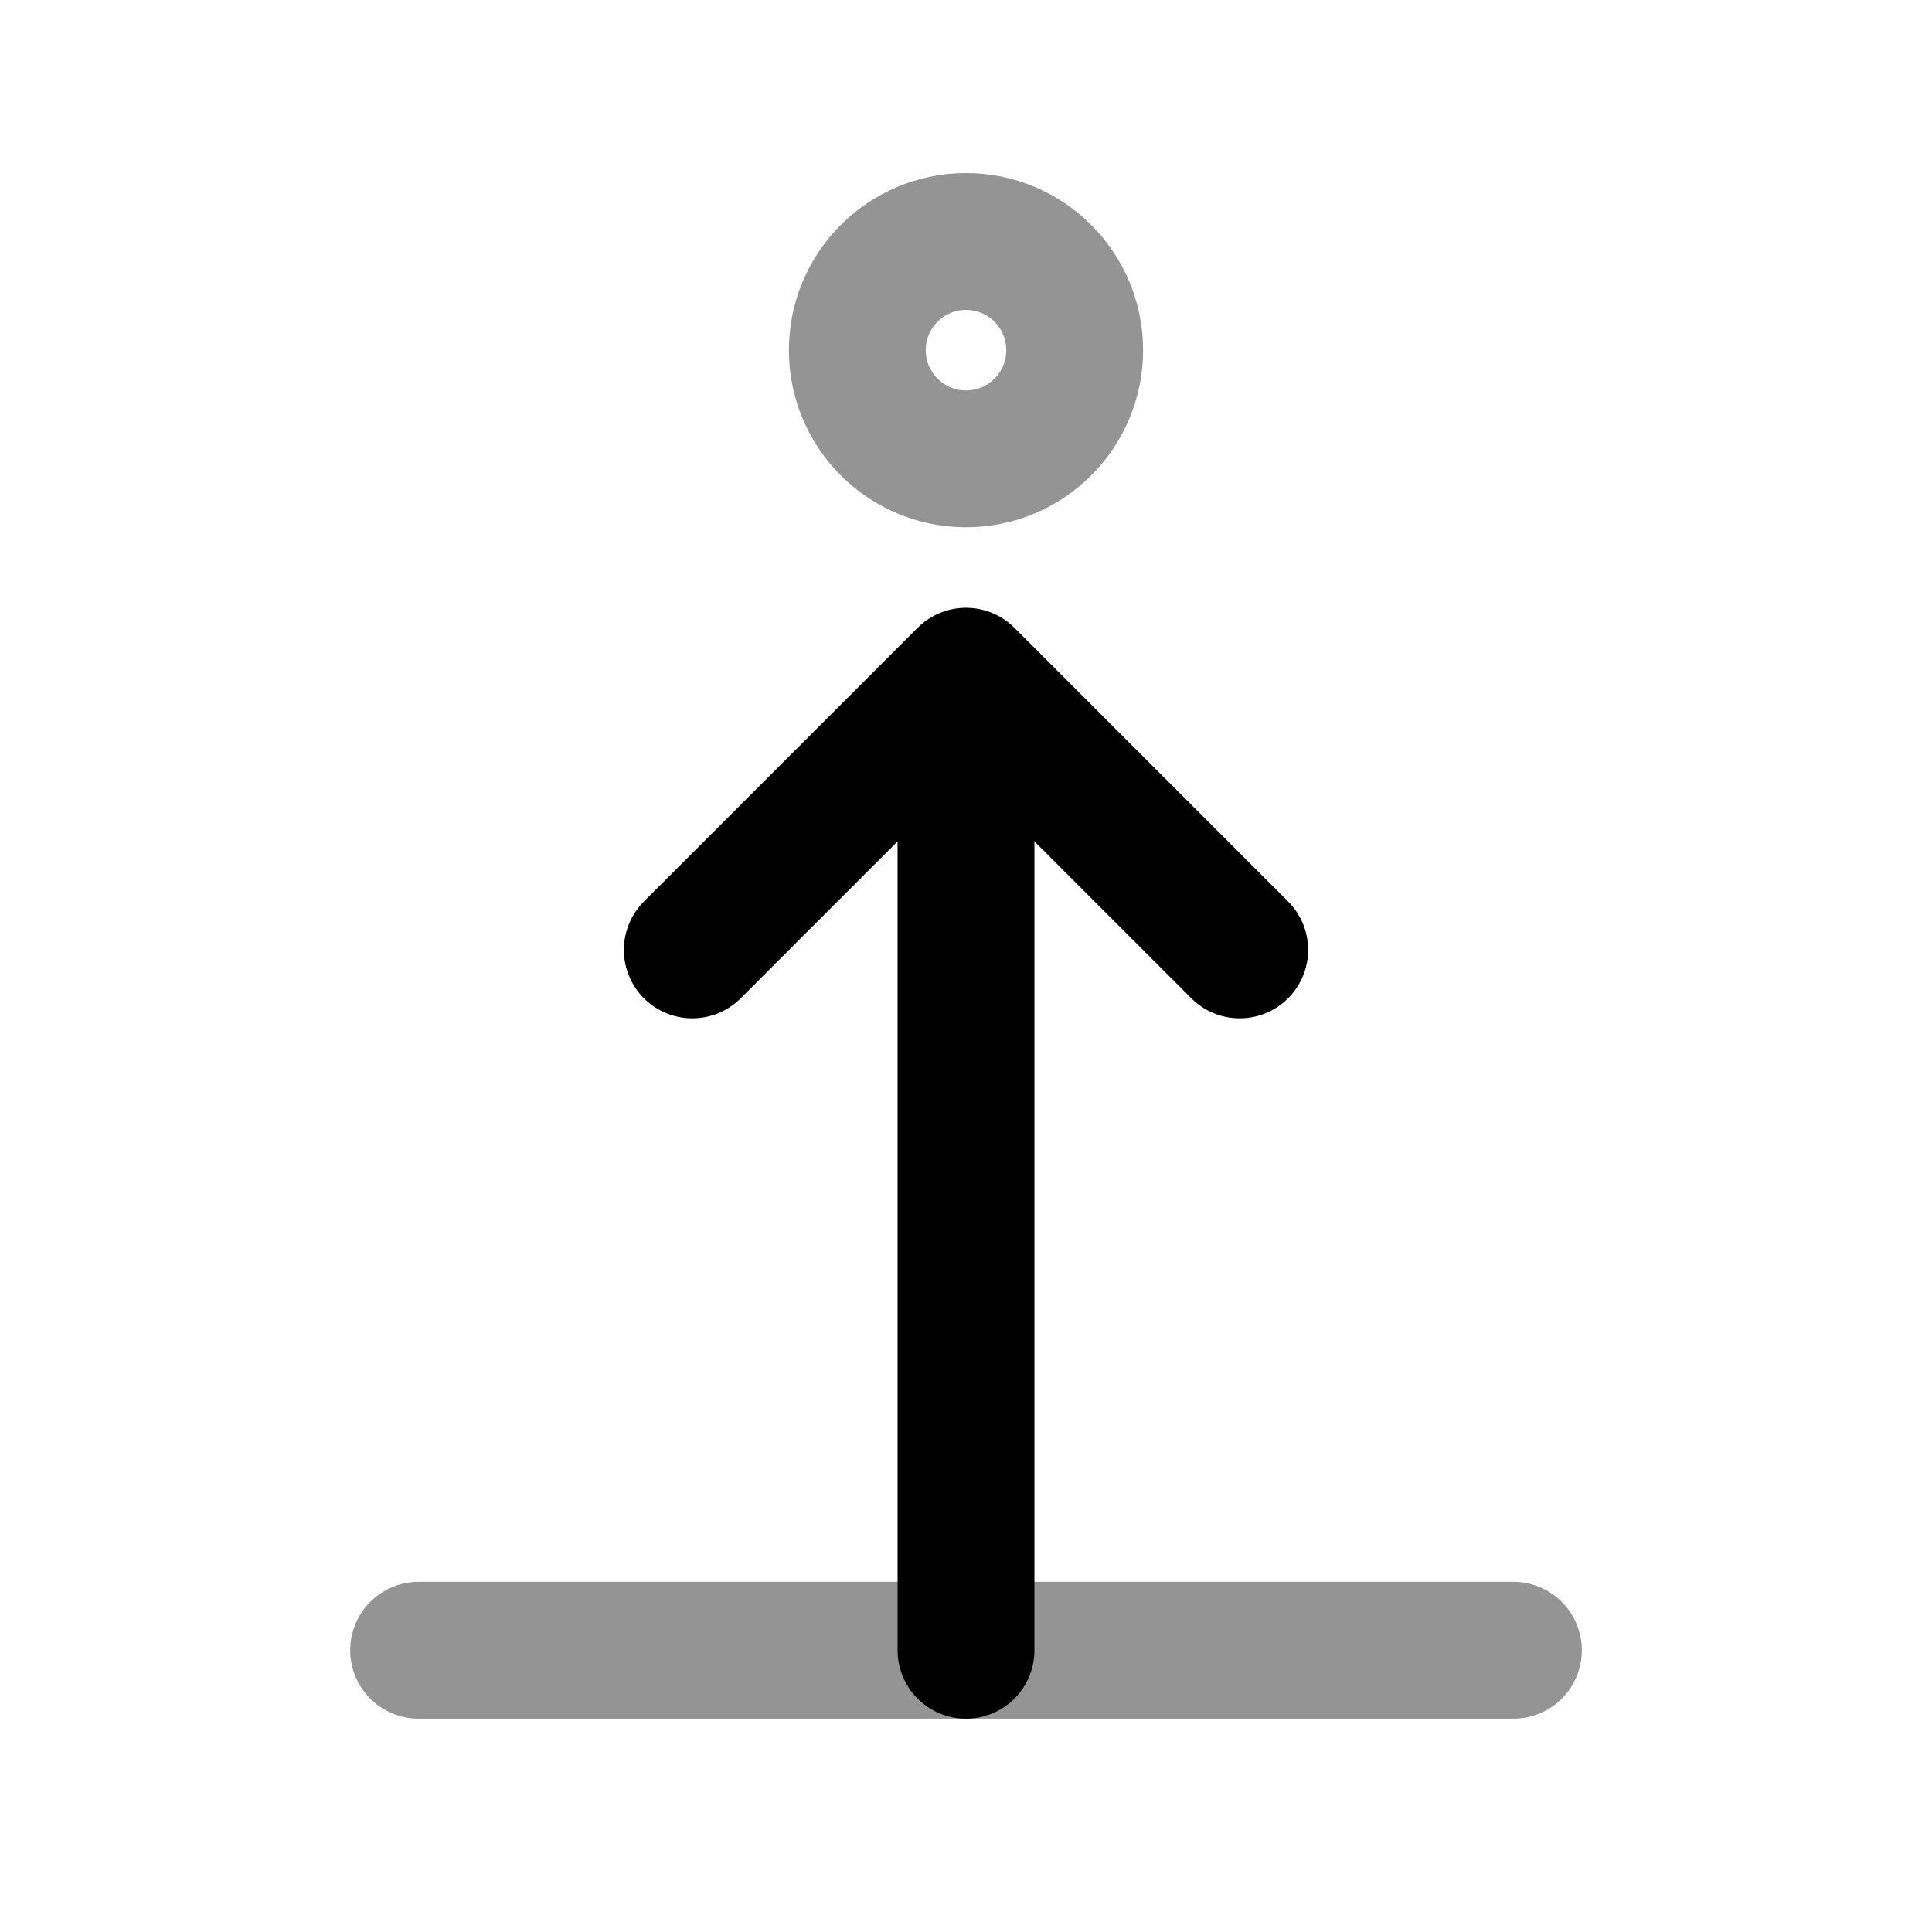
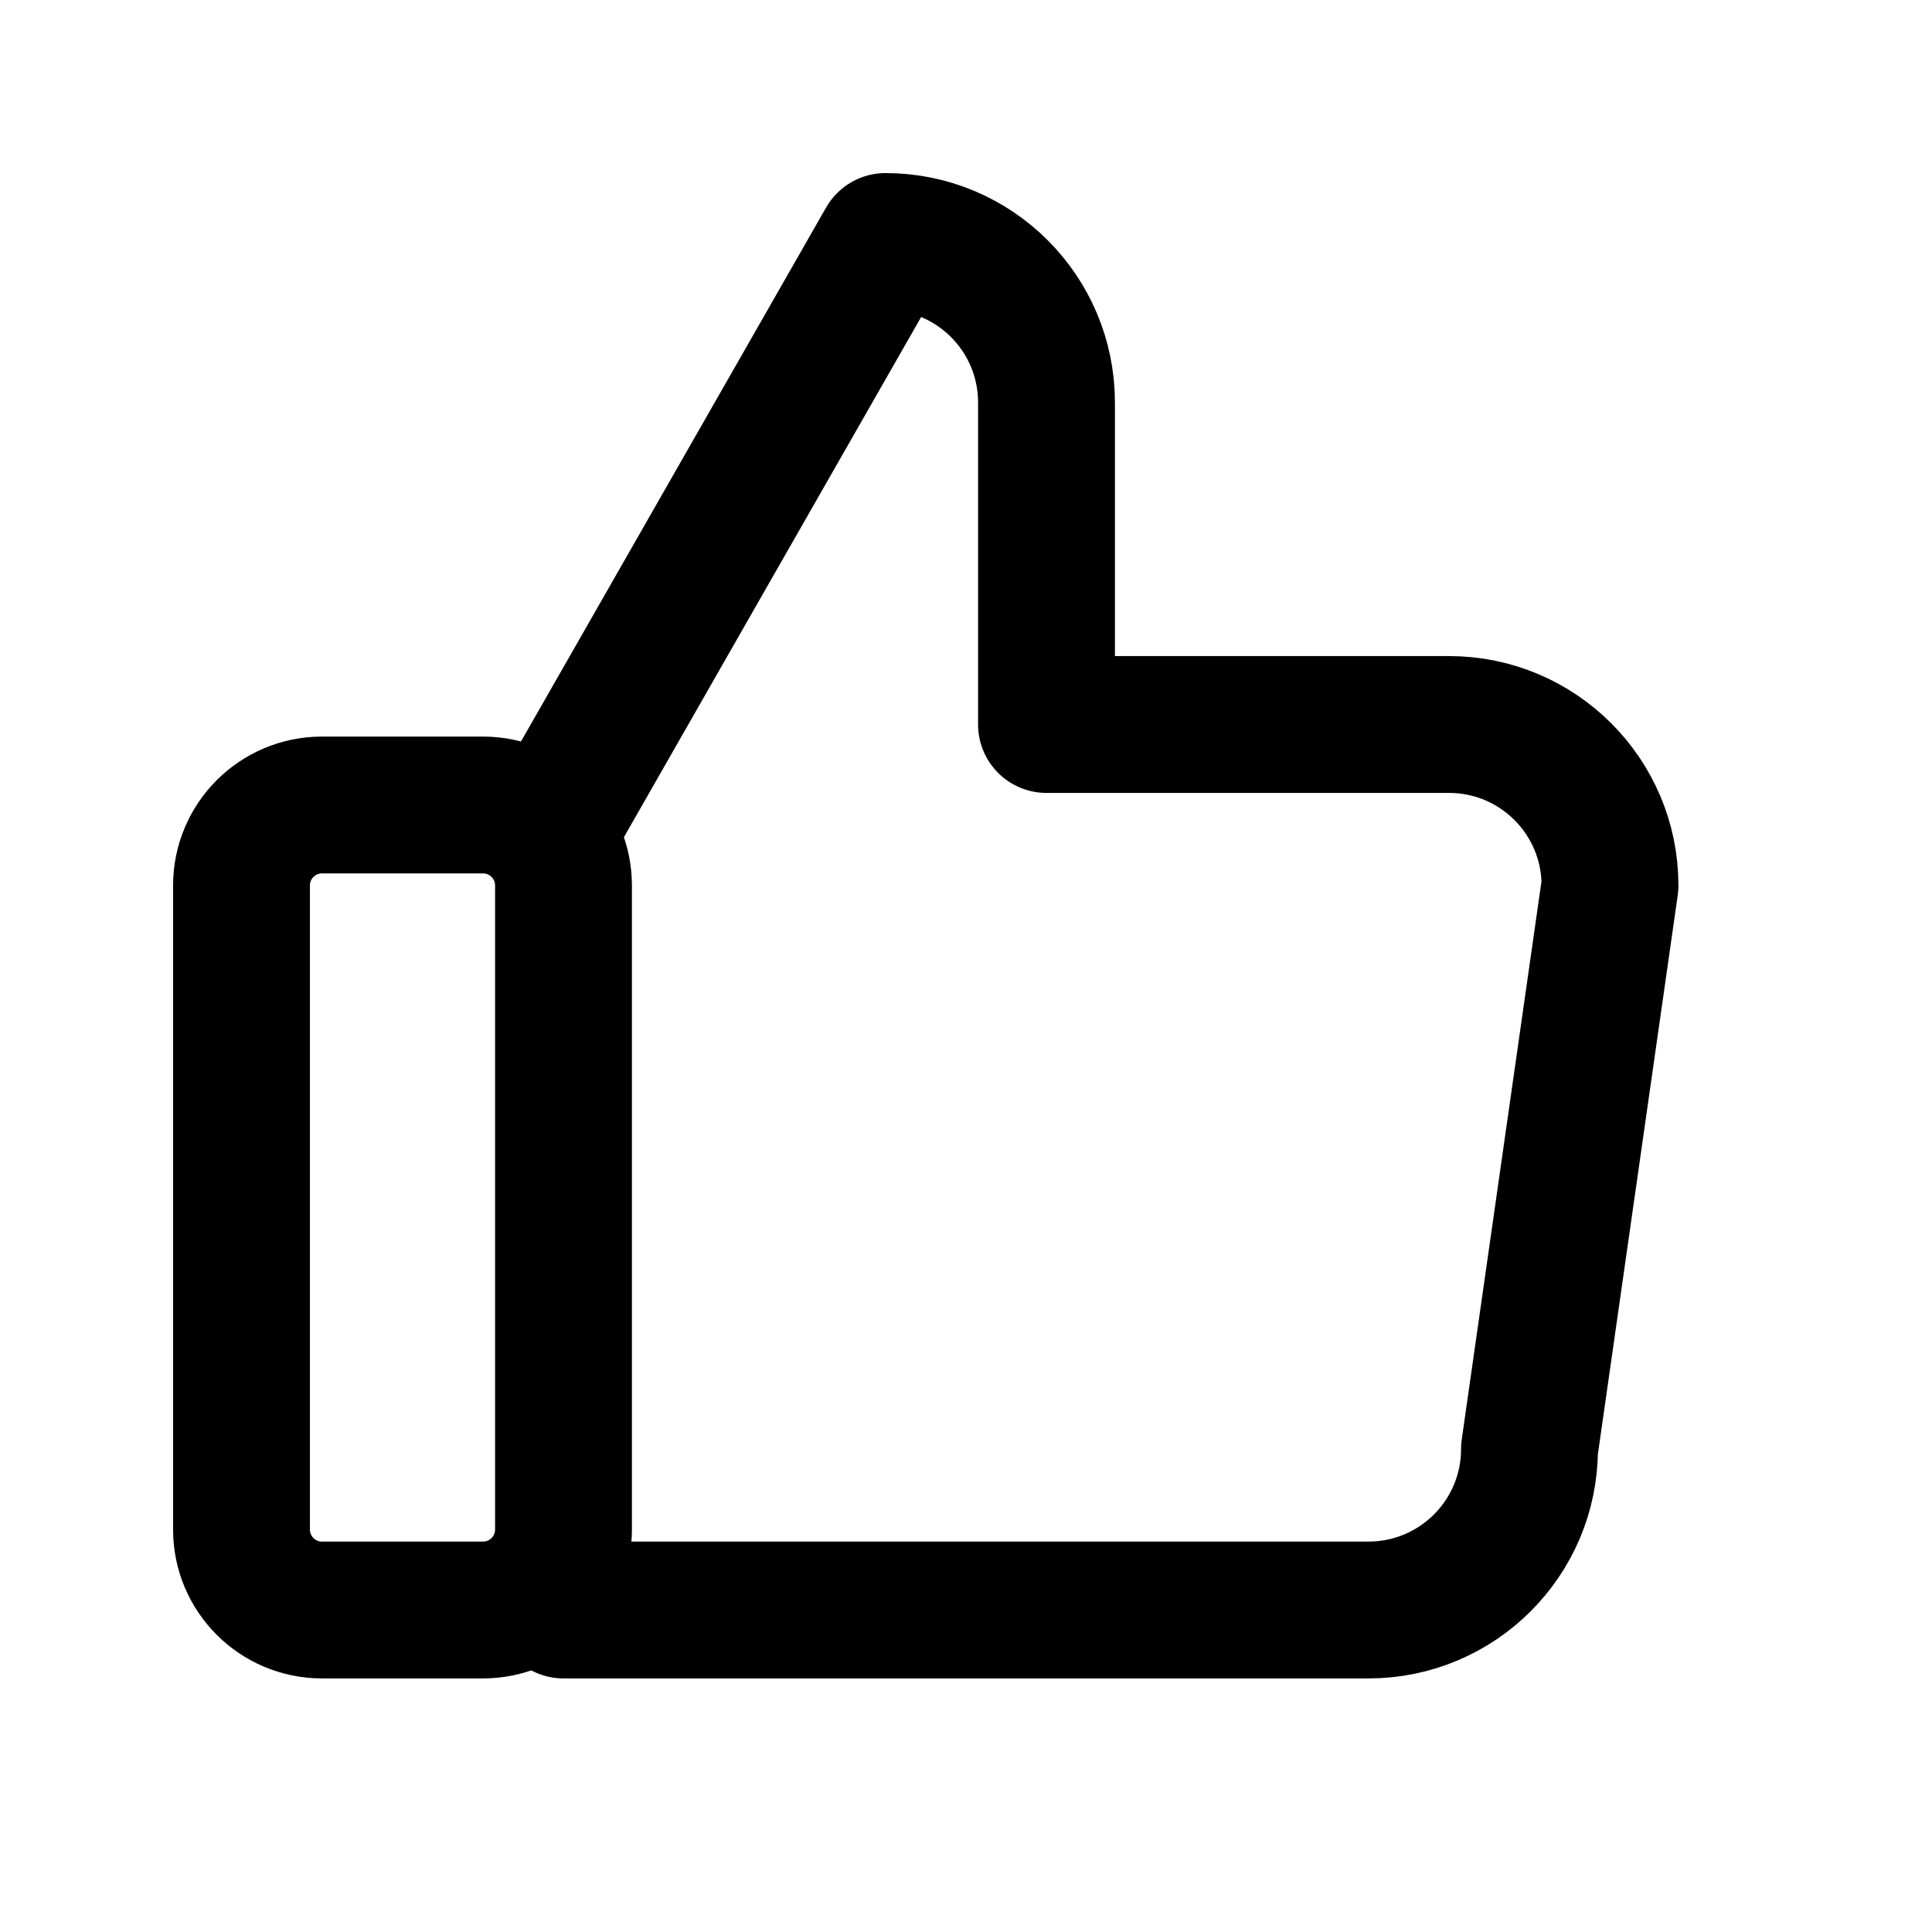
<svg xmlns="http://www.w3.org/2000/svg" class="mt-icon" aria-hidden="true" focusable="false" data-icon="action-nominate" width="24" height="24" viewBox="0 0 24 24" fill="none" stroke="currentColor" stroke-width="1.7" stroke-linecap="round" stroke-linejoin="round">
-   <path fill="none" d="M12 20.5V8.8" />
-   <path fill="none" d="M8.6 11.8 12 8.4l3.4 3.4" />
-   <path fill="none" opacity="0.42" d="M5.2 20.5h13.6" />
-   <circle fill="none" opacity="0.42" cx="12" cy="4.35" r="1.35" />
+   <path fill="none" d="M7 10 11 3a2 2 0 0 1 2 2v4h5a2 2 0 0 1 2 2l-1 7a2 2 0 0 1-2 2H7" />
+   <rect fill="none" x="3" y="10" width="4" height="10" rx="1" />
</svg>
